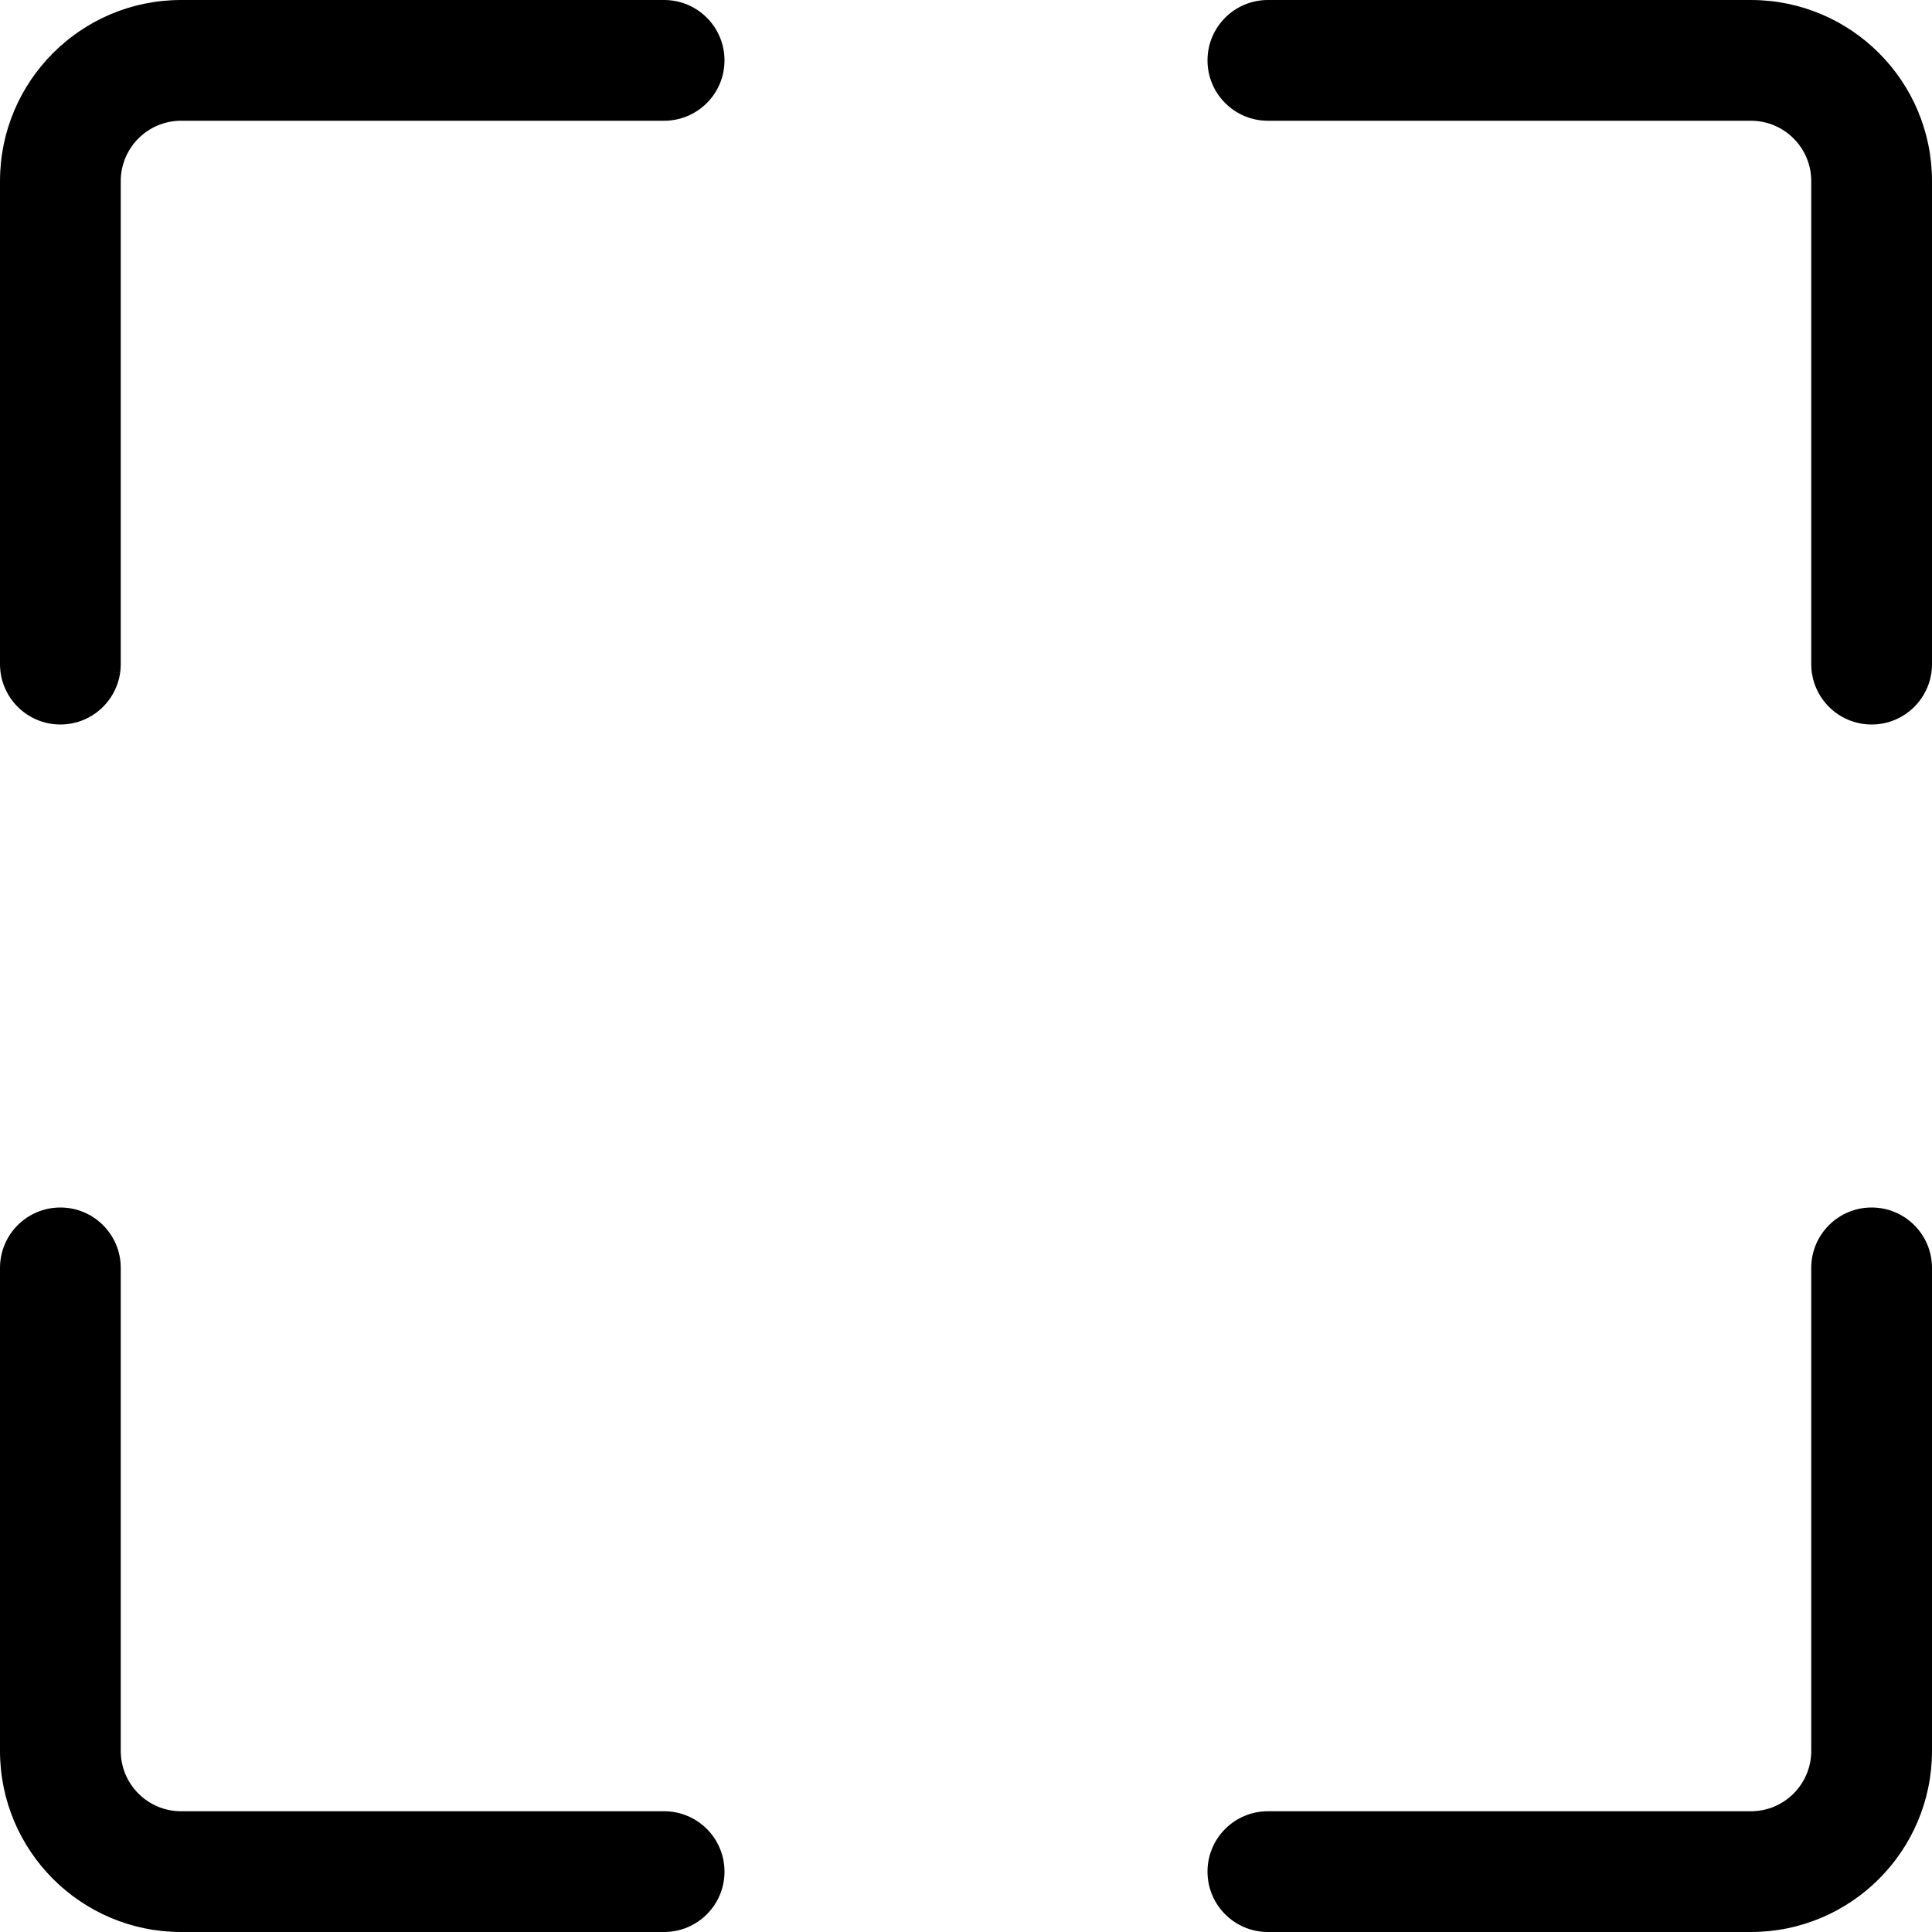
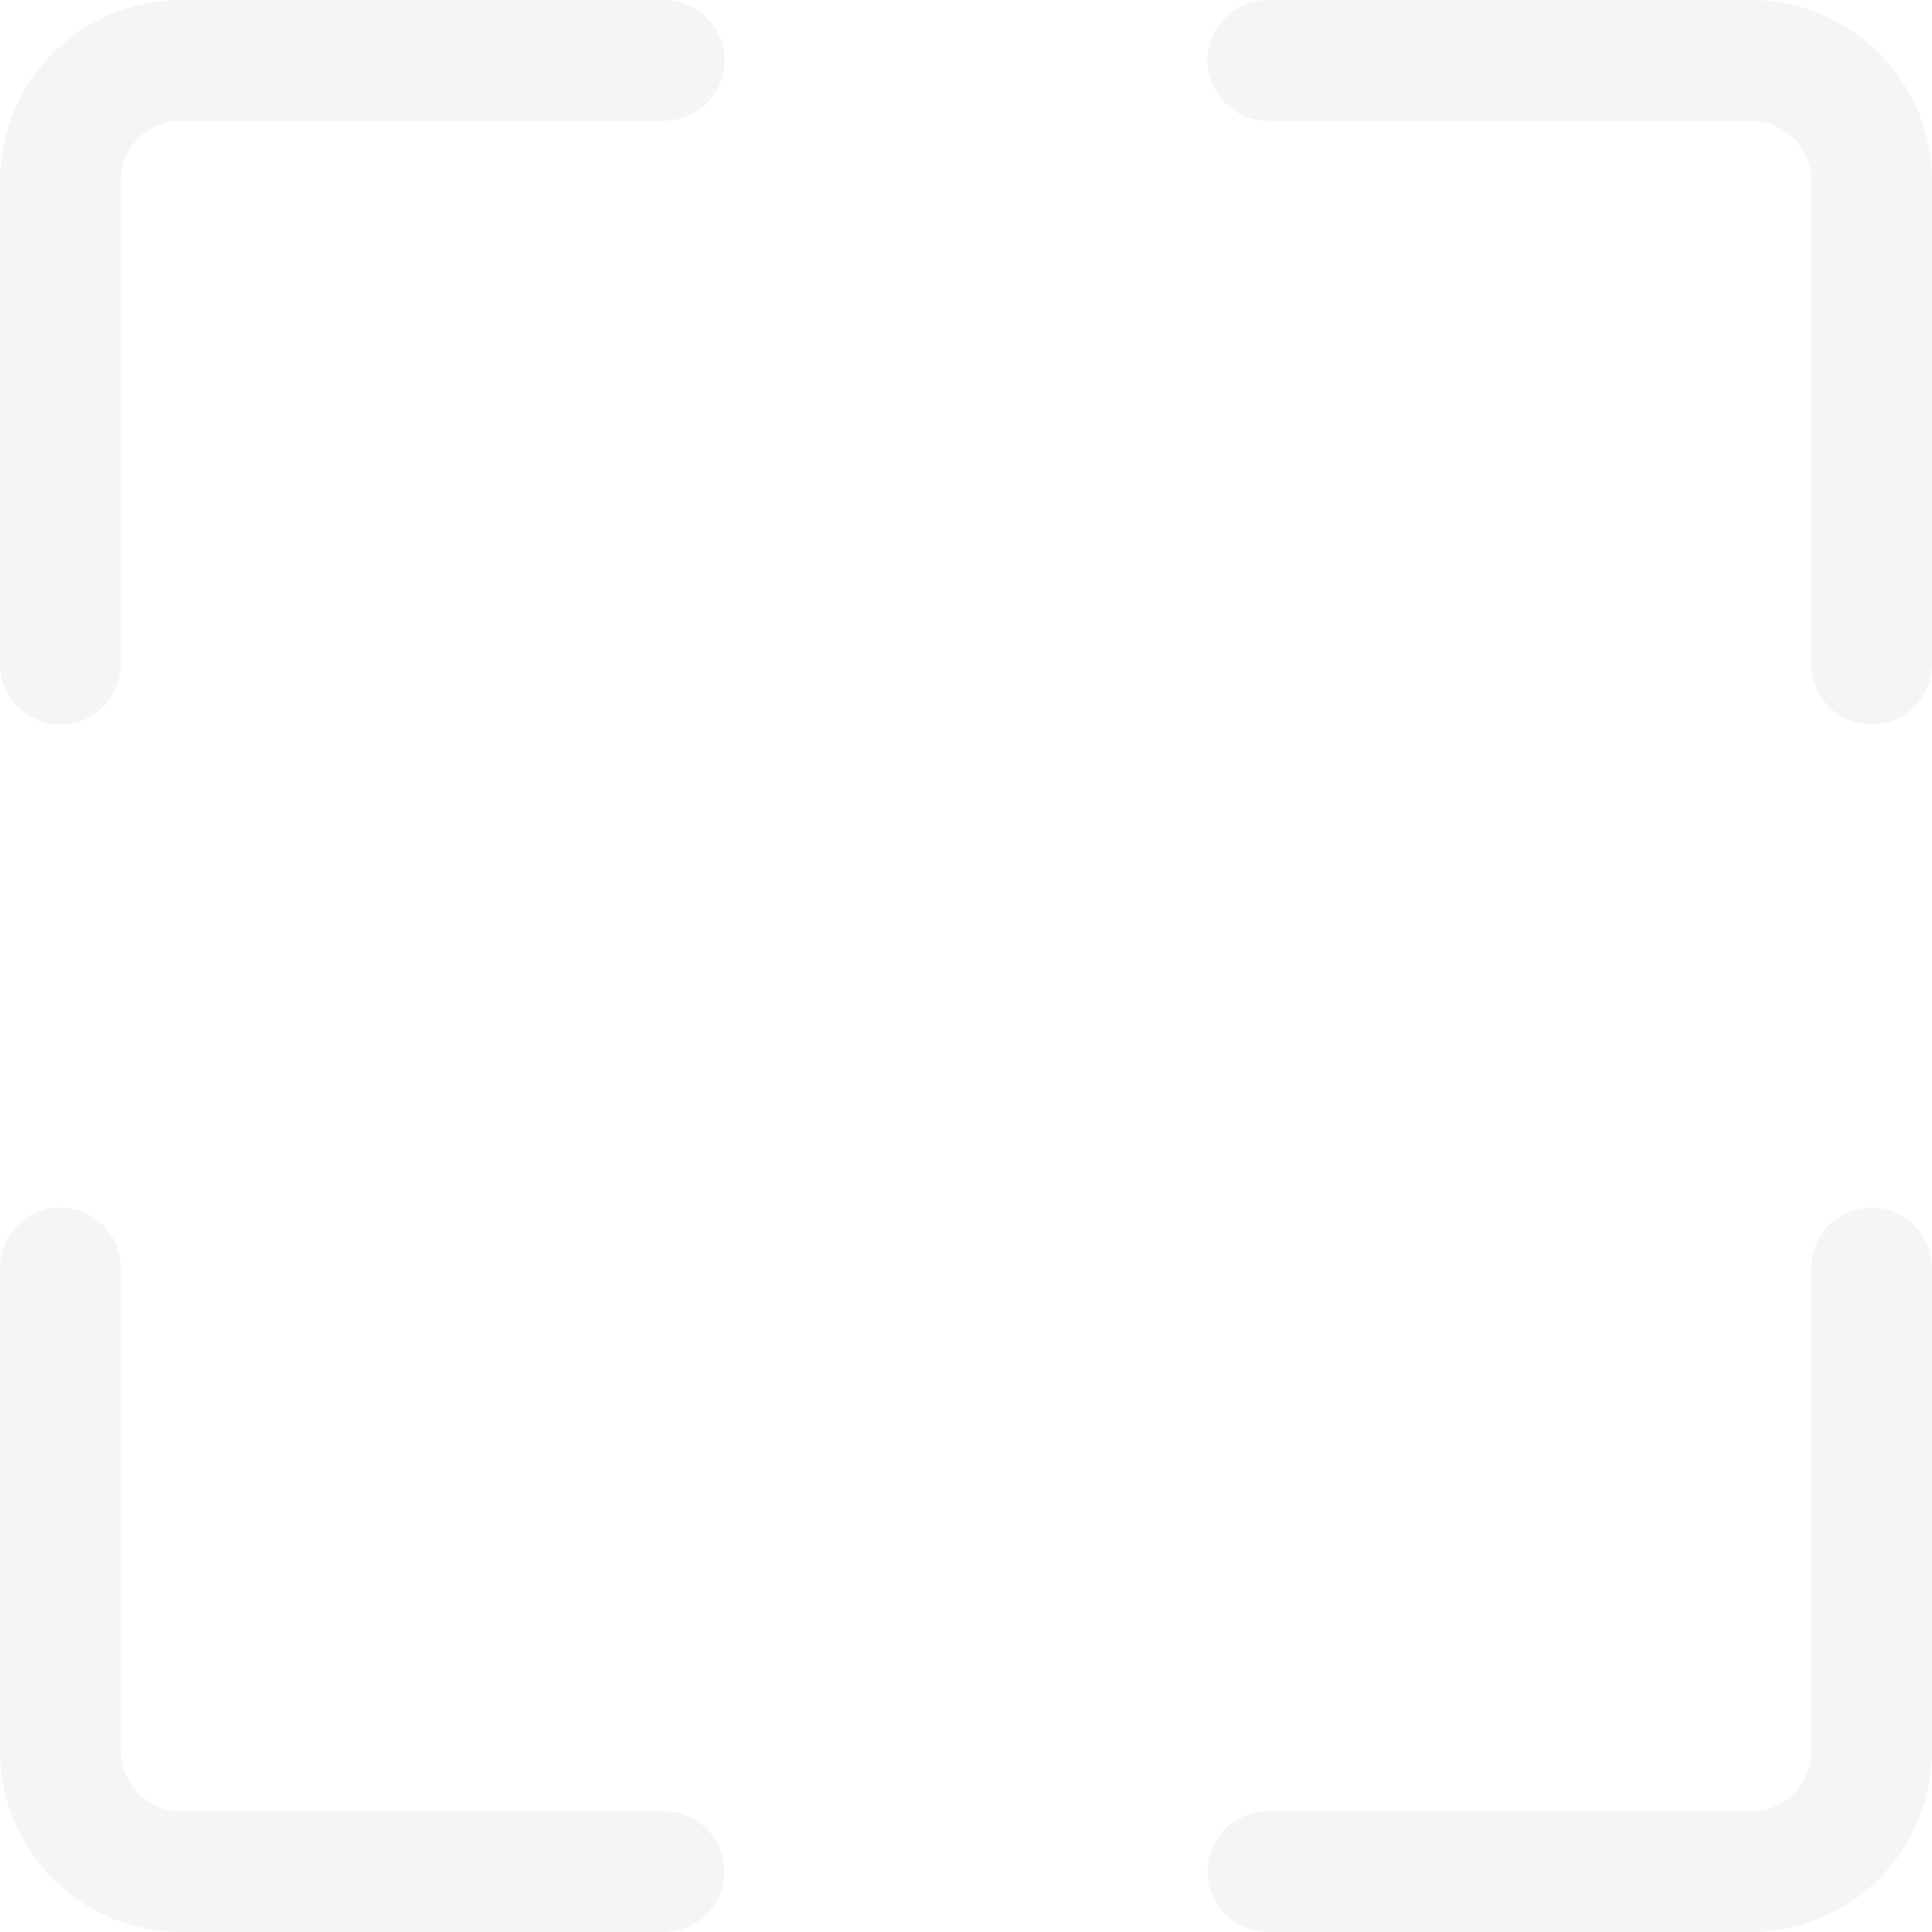
- <svg xmlns="http://www.w3.org/2000/svg" width="16" height="16" fill="currentColor" class="bi bi-fullscreen" viewBox="0 0 16 16">
+ <svg xmlns="http://www.w3.org/2000/svg" width="16" height="16" fill="#f5f5f5" class="bi bi-fullscreen" viewBox="0 0 16 16">
  <path d="M1.5 1a.5.5 0 0 0-.5.5v4a.5.5 0 0 1-1 0v-4A1.5 1.5 0 0 1 1.5 0h4a.5.5 0 0 1 0 1zM10 .5a.5.5 0 0 1 .5-.5h4A1.5 1.5 0 0 1 16 1.5v4a.5.5 0 0 1-1 0v-4a.5.5 0 0 0-.5-.5h-4a.5.5 0 0 1-.5-.5M.5 10a.5.5 0 0 1 .5.5v4a.5.5 0 0 0 .5.5h4a.5.5 0 0 1 0 1h-4A1.5 1.5 0 0 1 0 14.5v-4a.5.5 0 0 1 .5-.5m15 0a.5.5 0 0 1 .5.5v4a1.5 1.5 0 0 1-1.5 1.5h-4a.5.5 0 0 1 0-1h4a.5.5 0 0 0 .5-.5v-4a.5.5 0 0 1 .5-.5" />
</svg>
